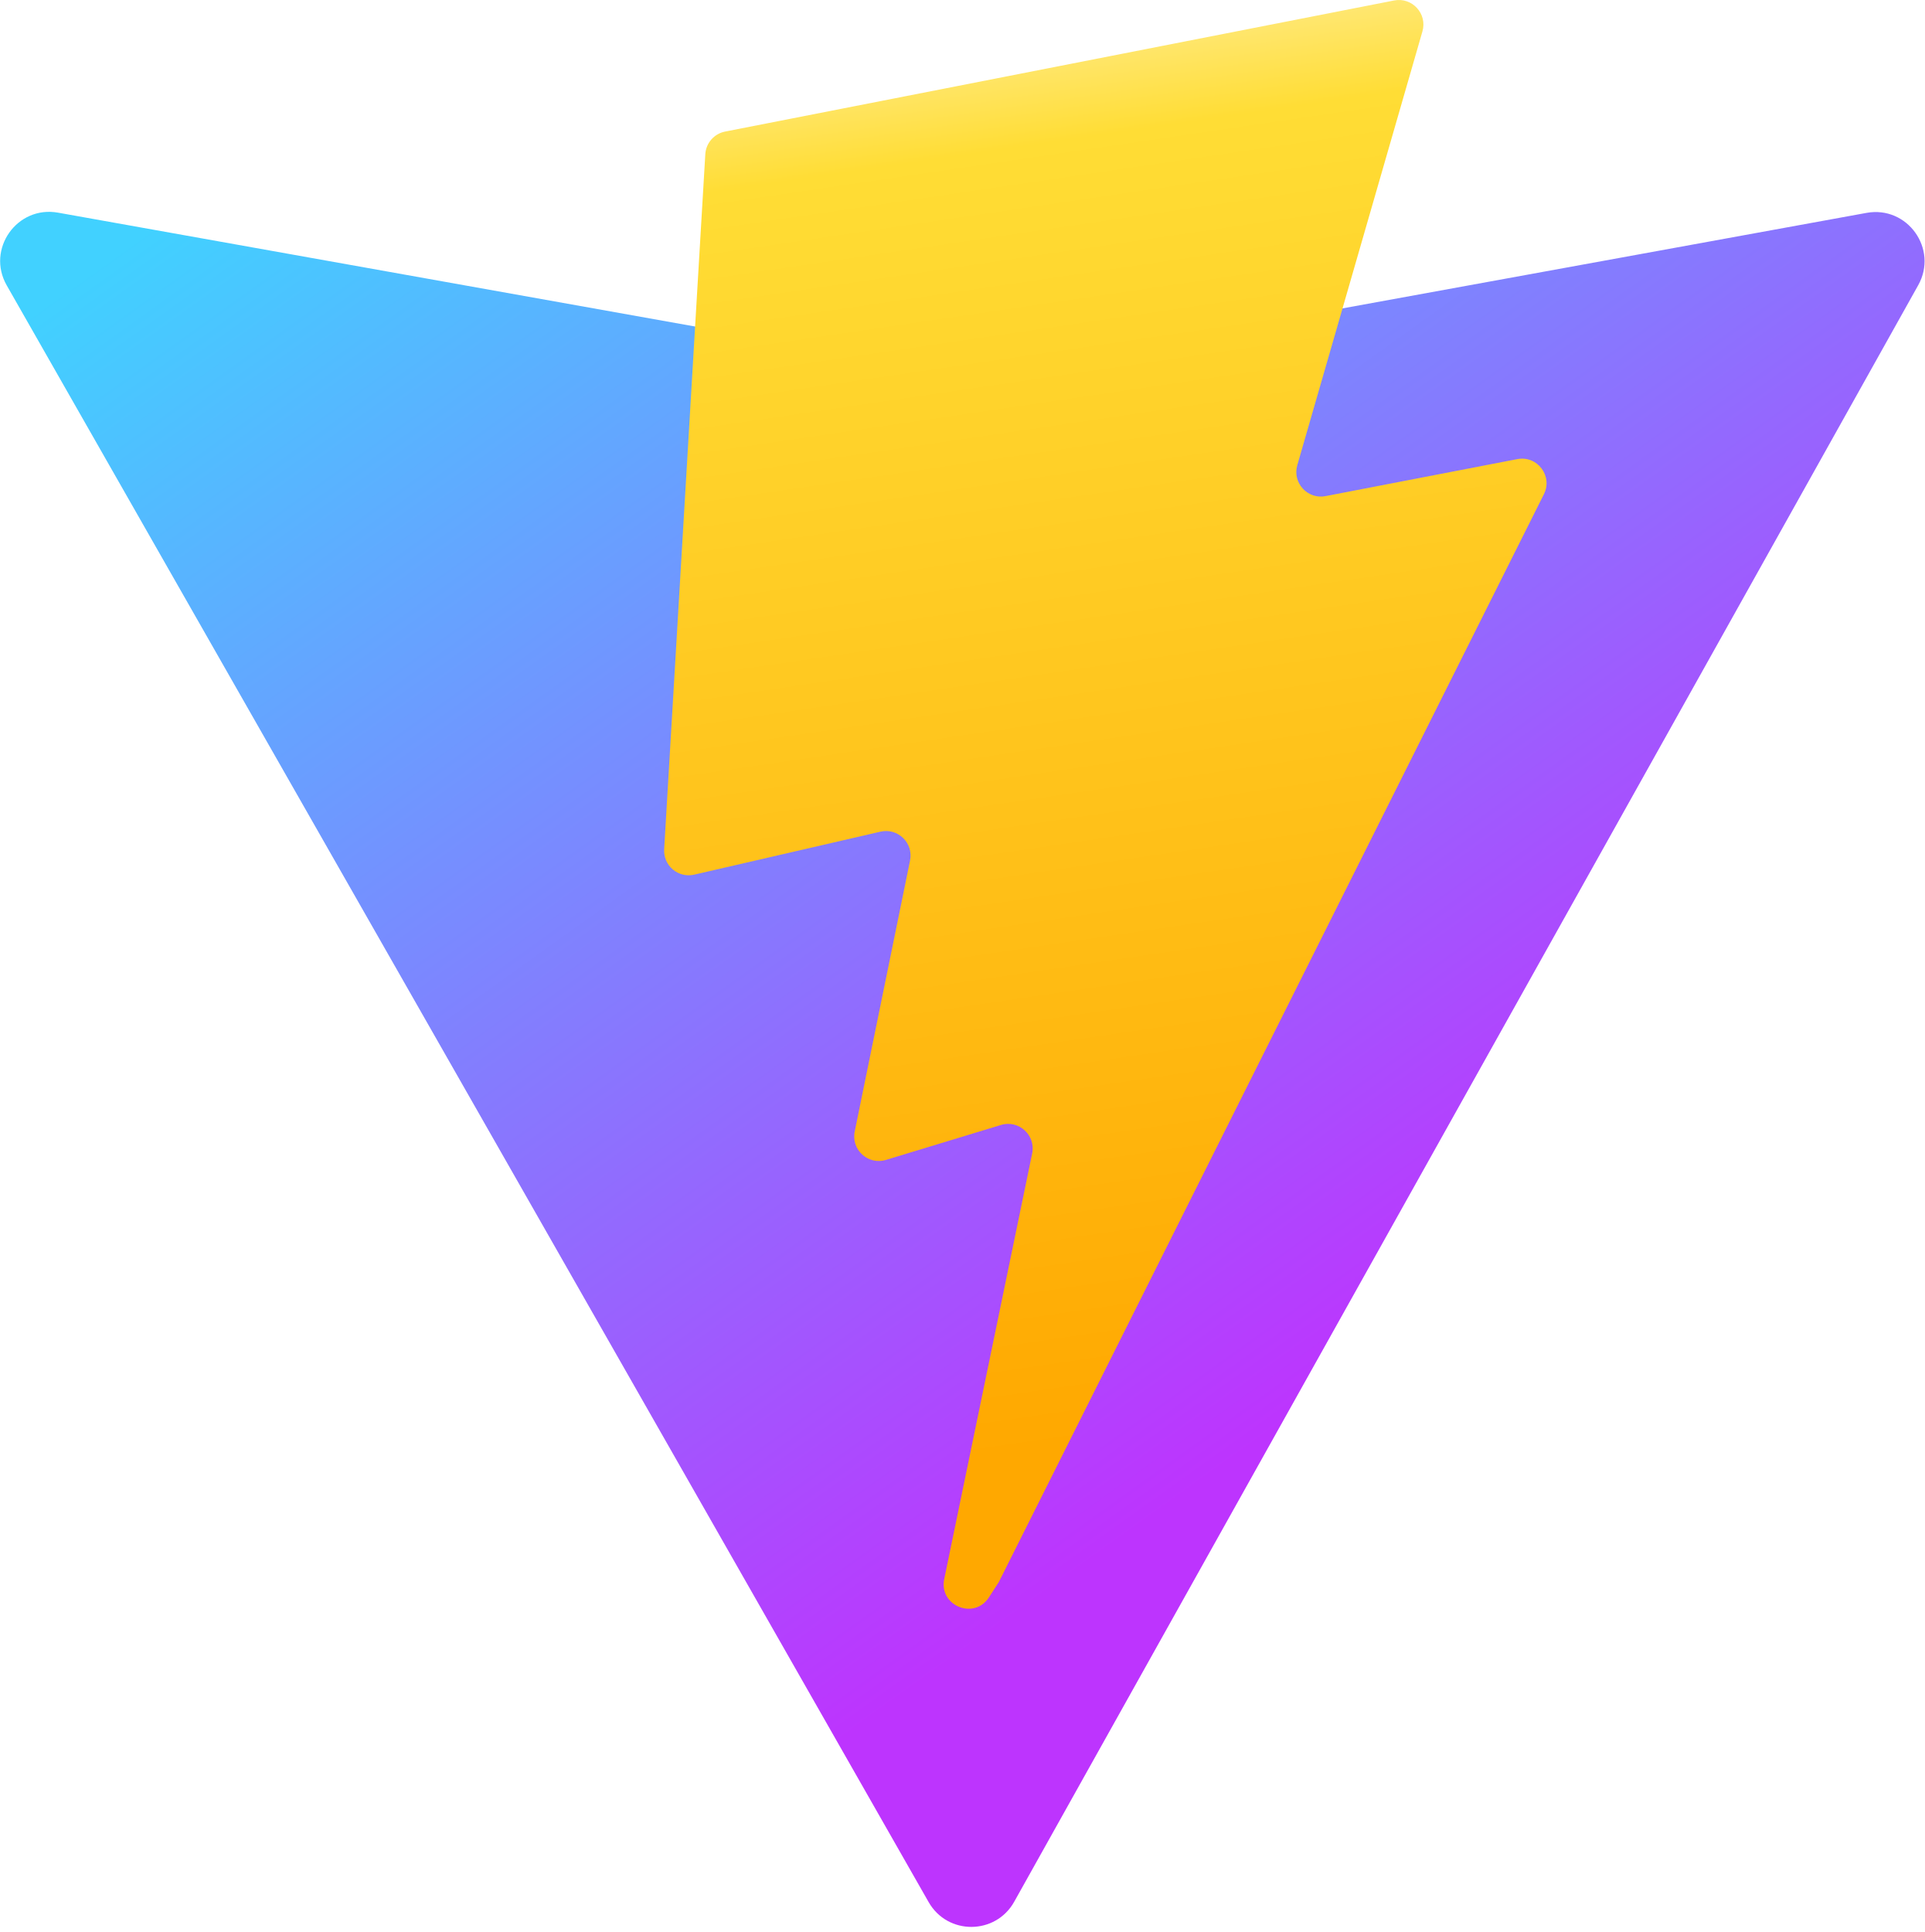
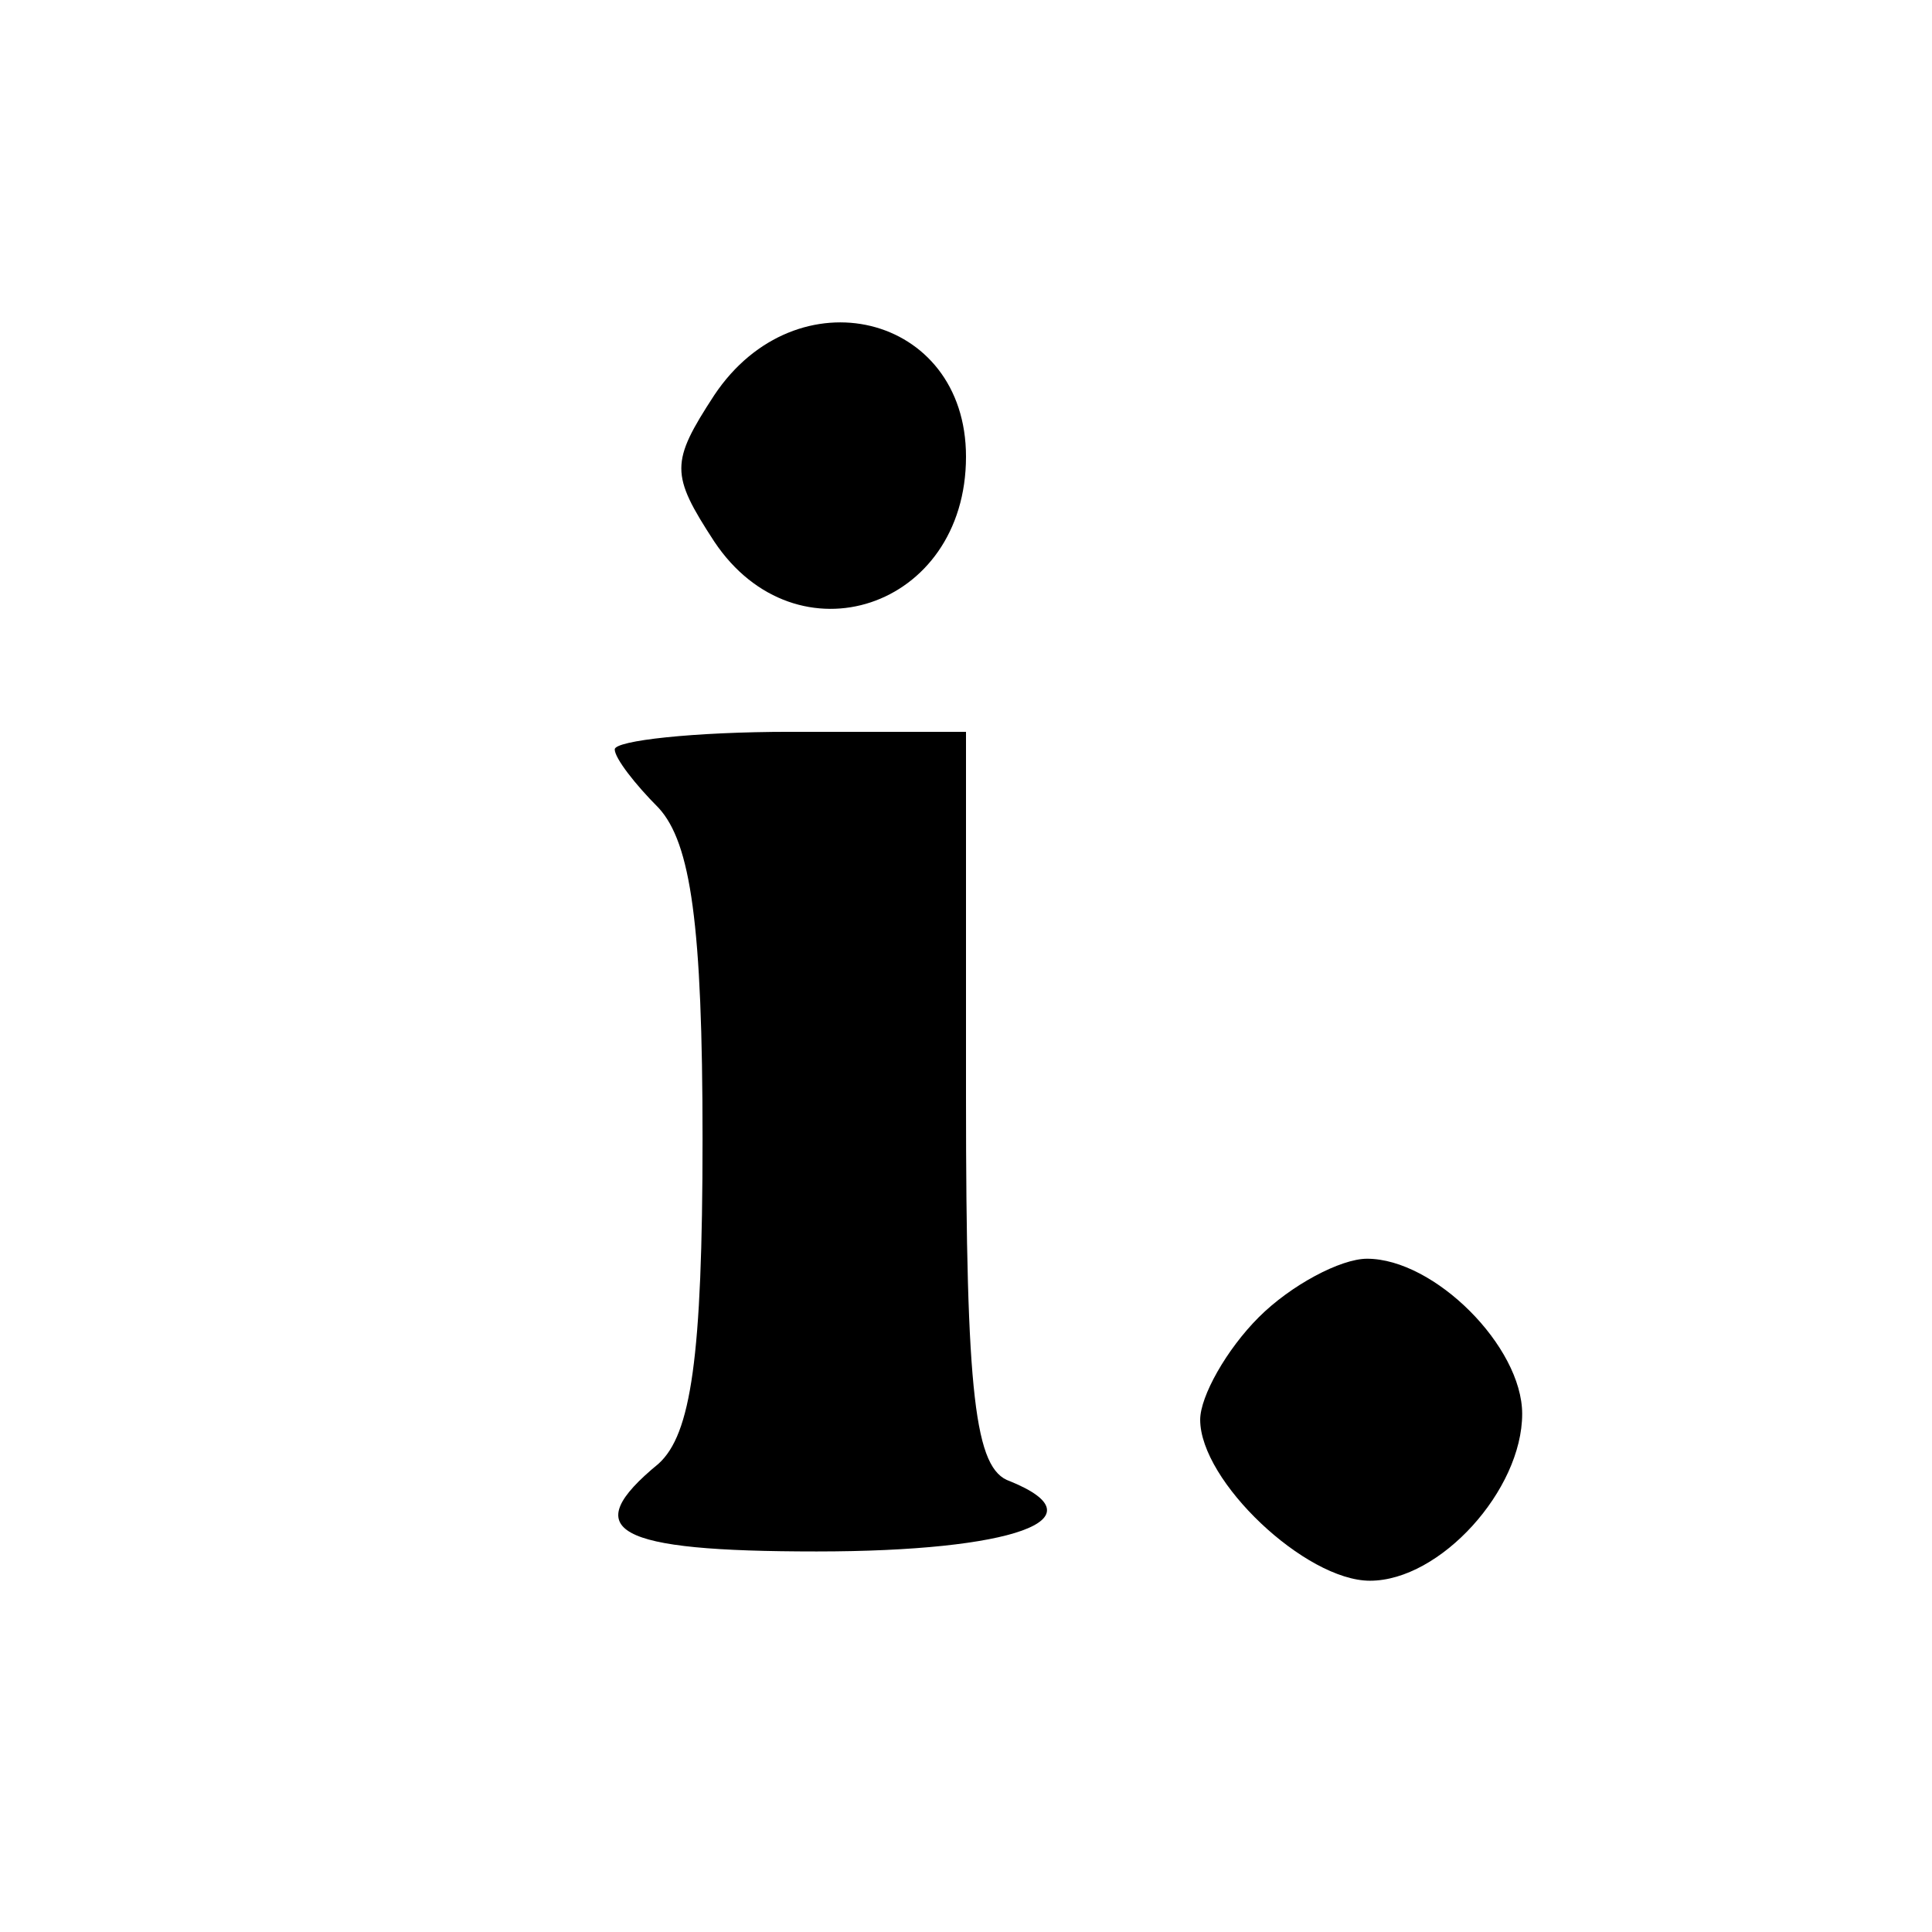
- <svg xmlns="http://www.w3.org/2000/svg" aria-hidden="true" role="img" class="iconify iconify--logos" width="31.88" height="32" preserveAspectRatio="xMidYMid meet" viewBox="0 0 256 257">
-   <defs>
-     <linearGradient id="IconifyId1813088fe1fbc01fb466" x1="-.828%" x2="57.636%" y1="7.652%" y2="78.411%">
-       <stop offset="0%" stop-color="#41D1FF" />
-       <stop offset="100%" stop-color="#BD34FE" />
-     </linearGradient>
-     <linearGradient id="IconifyId1813088fe1fbc01fb467" x1="43.376%" x2="50.316%" y1="2.242%" y2="89.03%">
-       <stop offset="0%" stop-color="#FFEA83" />
-       <stop offset="8.333%" stop-color="#FFDD35" />
-       <stop offset="100%" stop-color="#FFA800" />
-     </linearGradient>
-   </defs>
-   <path fill="url(#IconifyId1813088fe1fbc01fb466)" d="M255.153 37.938L134.897 252.976c-2.483 4.44-8.862 4.466-11.382.048L.875 37.958c-2.746-4.814 1.371-10.646 6.827-9.67l120.385 21.517a6.537 6.537 0 0 0 2.322-.004l117.867-21.483c5.438-.991 9.574 4.796 6.877 9.62Z" />
-   <path fill="url(#IconifyId1813088fe1fbc01fb467)" d="M185.432.063L96.44 17.501a3.268 3.268 0 0 0-2.634 3.014l-5.474 92.456a3.268 3.268 0 0 0 3.997 3.378l24.777-5.718c2.318-.535 4.413 1.507 3.936 3.838l-7.361 36.047c-.495 2.426 1.782 4.5 4.151 3.78l15.304-4.649c2.372-.72 4.652 1.36 4.15 3.788l-11.698 56.621c-.732 3.542 3.979 5.473 5.943 2.437l1.313-2.028l72.516-144.72c1.215-2.423-.88-5.186-3.54-4.672l-25.505 4.922c-2.396.462-4.435-1.77-3.759-4.114l16.646-57.705c.677-2.35-1.37-4.583-3.769-4.113Z" />
+ <svg xmlns="http://www.w3.org/2000/svg" version="1.0" width="66pt" height="66pt" viewBox="0 0 66 66" preserveAspectRatio="xMidYMid meet">
+   <g transform="translate(0,66) scale(0.1,-0.1)" fill="#000000" stroke="none">
+     <path d="M244 525 c-15 -23 -15 -27 0 -50 28 -42 86 -23 86 29 0 49 -58 63 -86 21z" />
+     <path d="M210 404 c0 -3 7 -12 15 -20 11 -12 15 -40 15 -113 0 -75 -4 -101 -15 -111 -28 -23 -15 -30 54 -30 67 0 98 11 66 24 -12 4 -15 29 -15 131 l0 125 -60 0 c-33 0 -60 -3 -60 -6z" />
+     <path d="M430 210 c-11 -11 -20 -27 -20 -35 0 -21 36 -55 58 -55 24 0 52 31 52 57 0 23 -30 53 -53 53 -9 0 -26 -9 -37 -20z" />
+   </g>
</svg>
